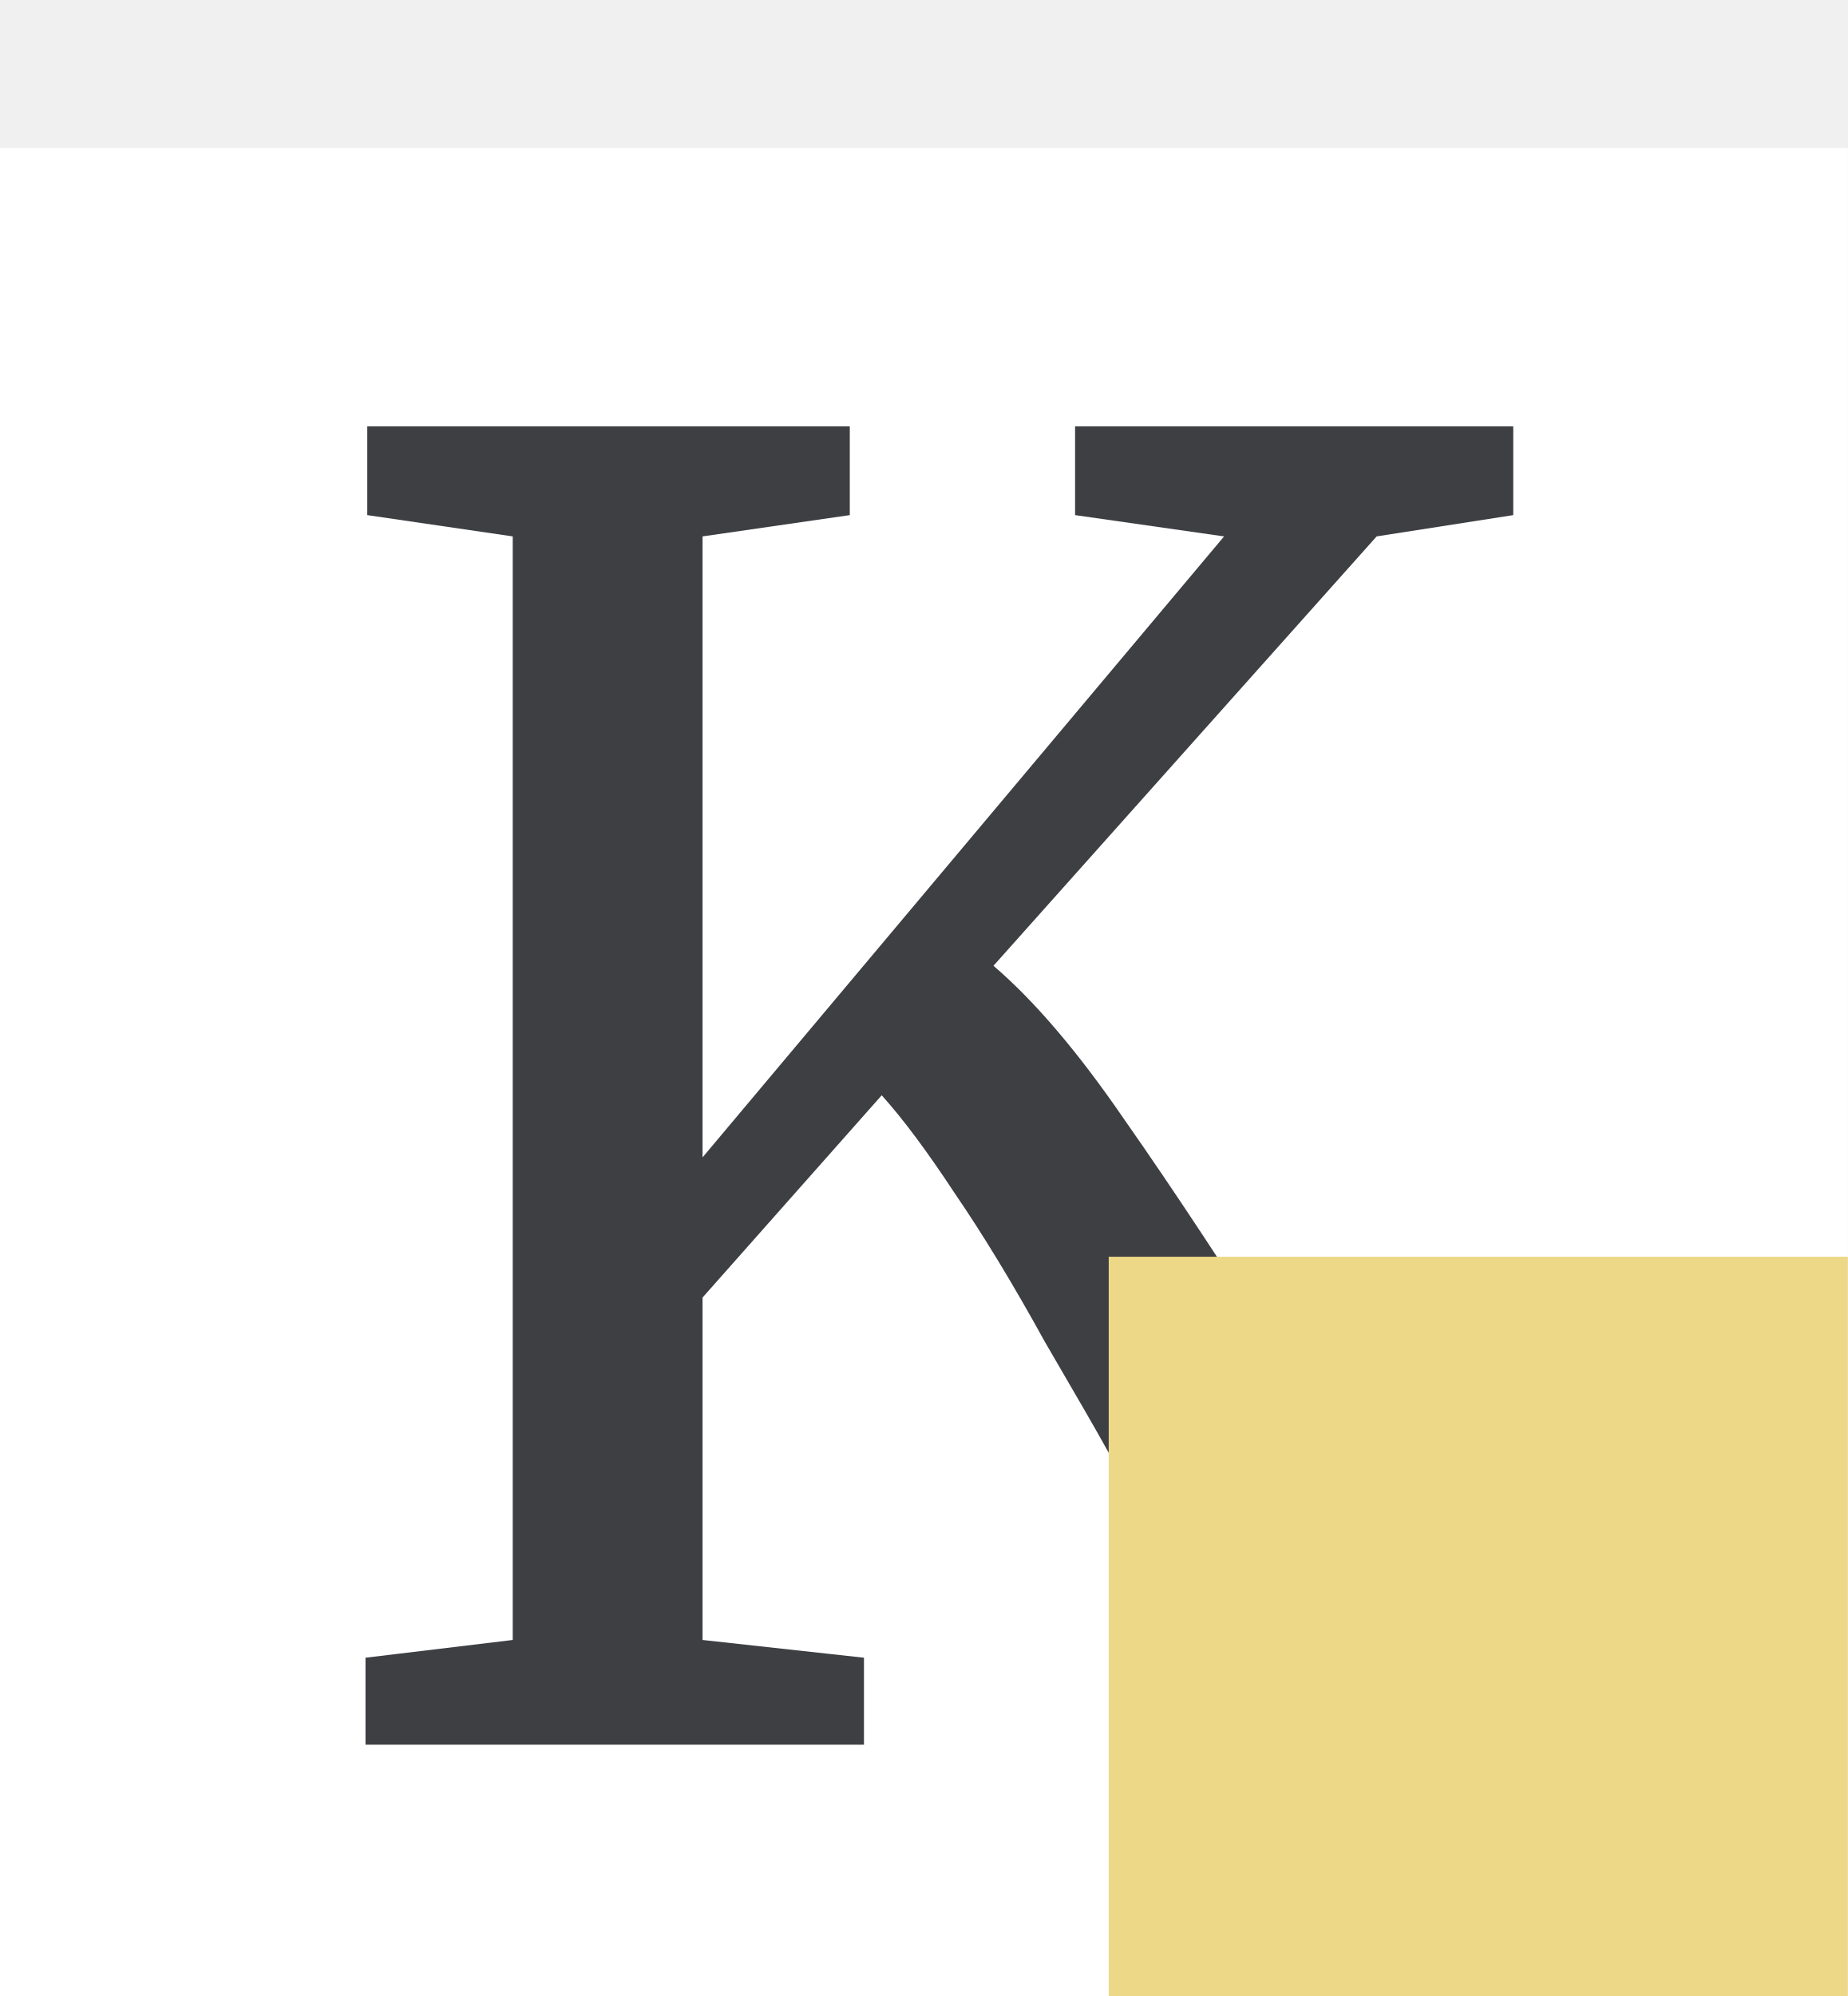
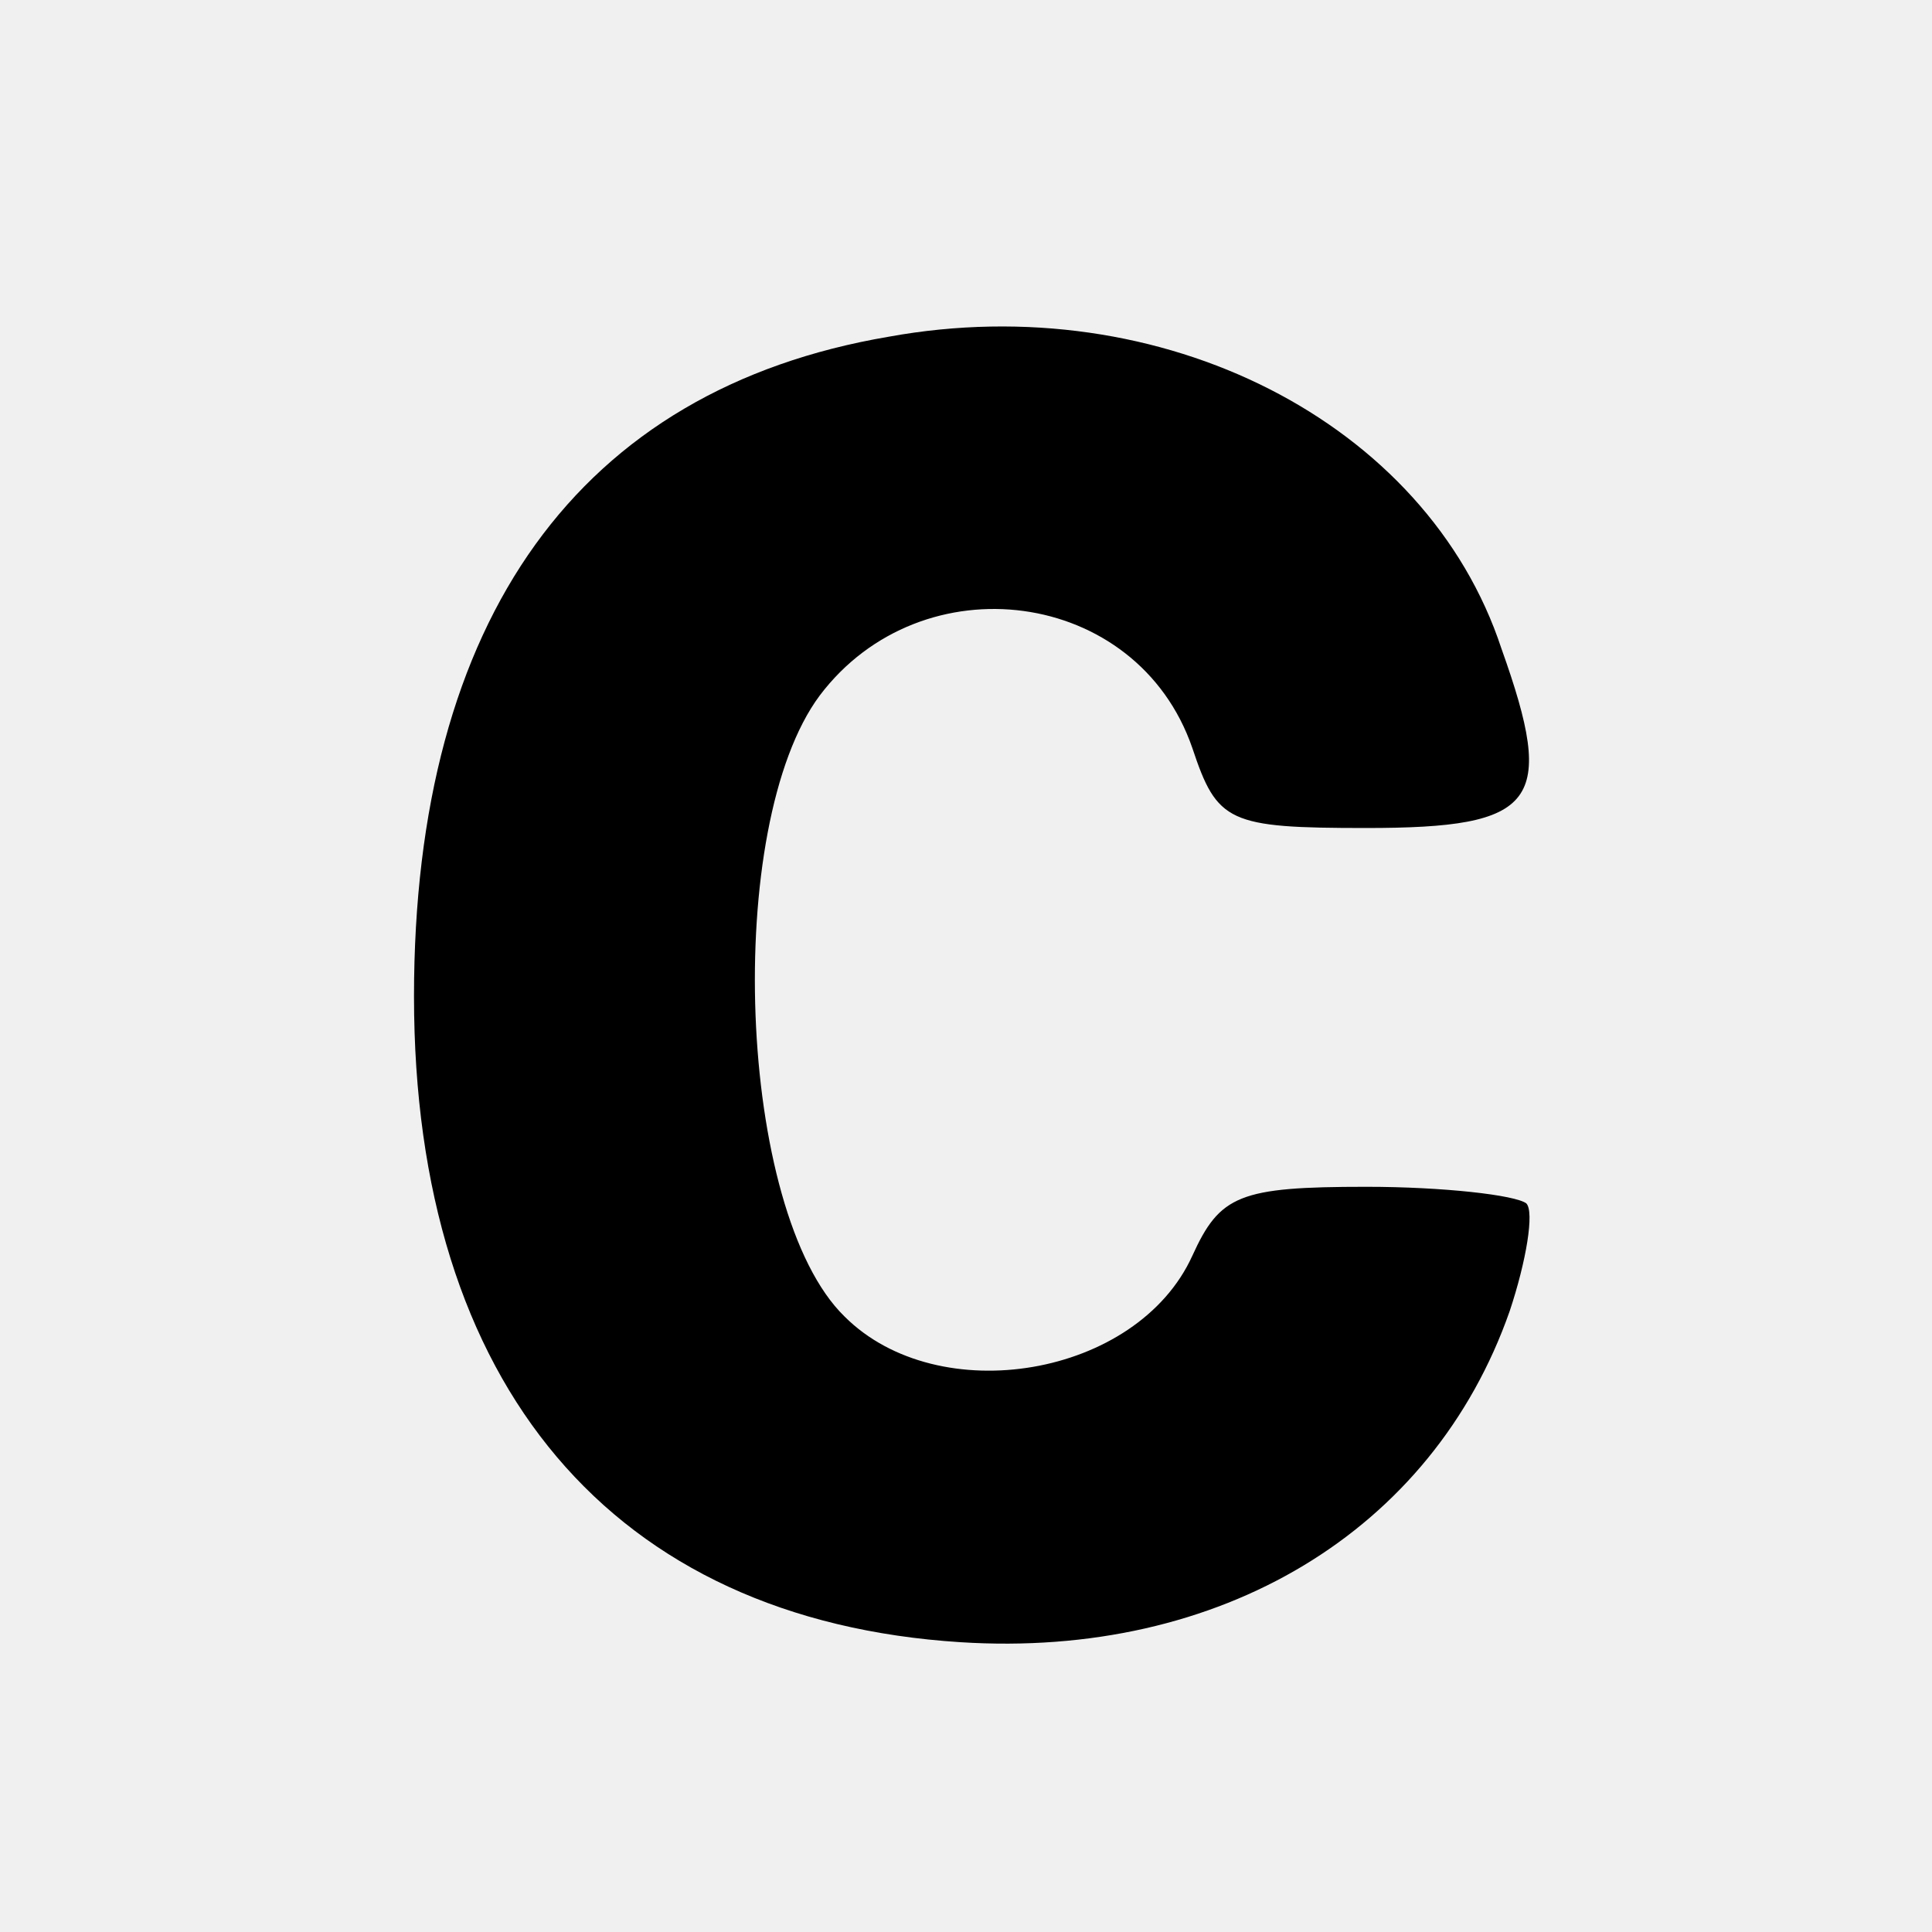
- <svg xmlns="http://www.w3.org/2000/svg" width="500" height="540" viewBox="0 0 500 540" fill="none">
-   <rect y="40" width="500" height="500" fill="white" />
-   <path d="M356.179 472C350.739 472 343.699 465.6 335.059 452.8C326.739 439.68 314.739 419.2 299.059 391.36C297.139 387.84 291.699 378.4 282.739 363.04C274.099 347.36 265.939 333.92 258.259 322.72C250.899 311.52 244.339 302.72 238.579 296.32L190.099 351.04V443.68L233.779 448.48V472H98.899V448.48L138.739 443.68V145.12L99.379 139.36V115.36H229.939V139.36L190.099 145.12V313.12L331.219 145.12L290.899 139.36V115.36H409.459V139.36L372.499 145.12L268.819 261.28C280.019 270.88 291.859 284.8 304.339 303.04C317.139 321.28 332.659 344.8 350.899 373.6C366.579 398.24 377.939 415.84 384.979 426.4C392.339 436.64 398.099 442.24 402.259 443.2L424.819 448.48V472H356.179Z" fill="#3D3F43" />
-   <rect x="300" y="340" width="200" height="200" fill="#EDD888" />
+ <svg xmlns="http://www.w3.org/2000/svg" version="1.0" width="70pt" height="70pt" viewBox="0 0 70 70" preserveAspectRatio="xMidYMid meet">
+   <g transform="translate(0,70) scale(0.1,-0.1)" fill="#000000" stroke="none">
+     <path d="M322 578 c-112 -19 -172 -102 -172 -239 0 -141 72 -226 198 -234 94 -6 171 40 199 120 6 18 9 36 6 39 -4 3 -30 6 -58 6 -46 0 -53 -3 -63 -25 -20 -44 -92 -56 -126 -22 -39 38 -44 178 -9 225 37 49 115 39 135 -19 9 -27 13 -29 63 -29 62 0 69 9 49 65 -27 82 -123 131 -222 113z" />
+   </g>
</svg>
